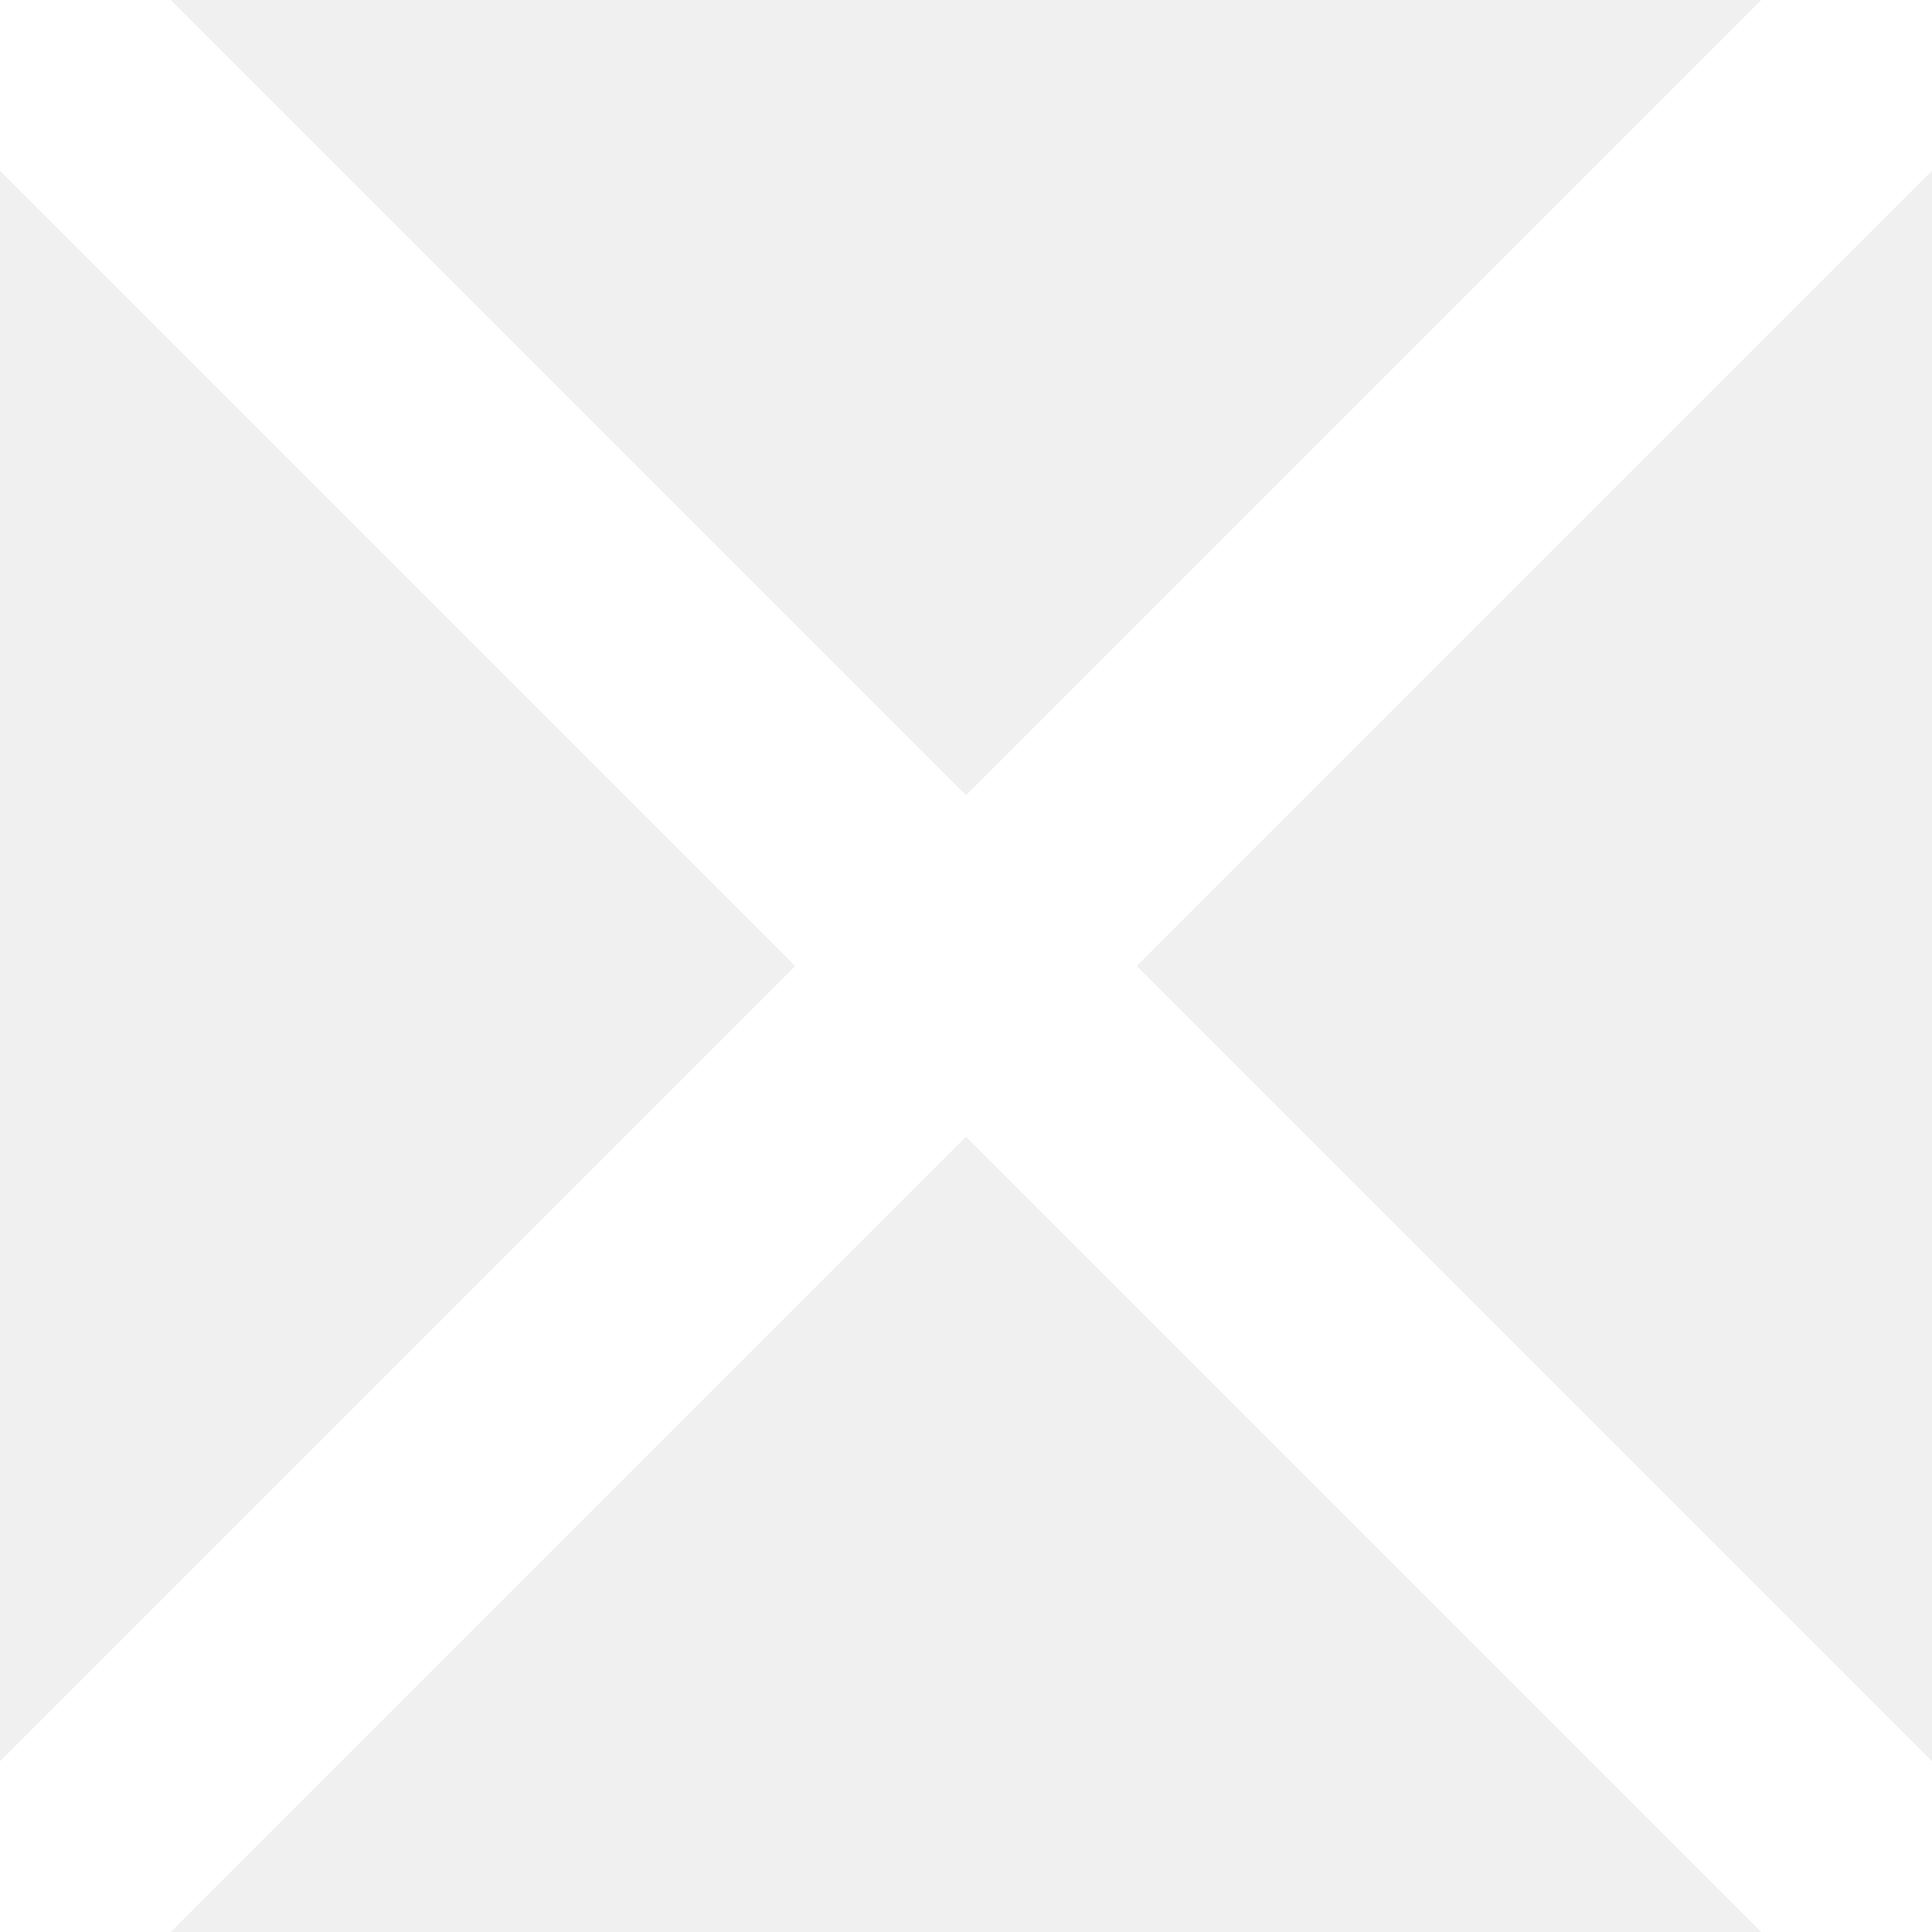
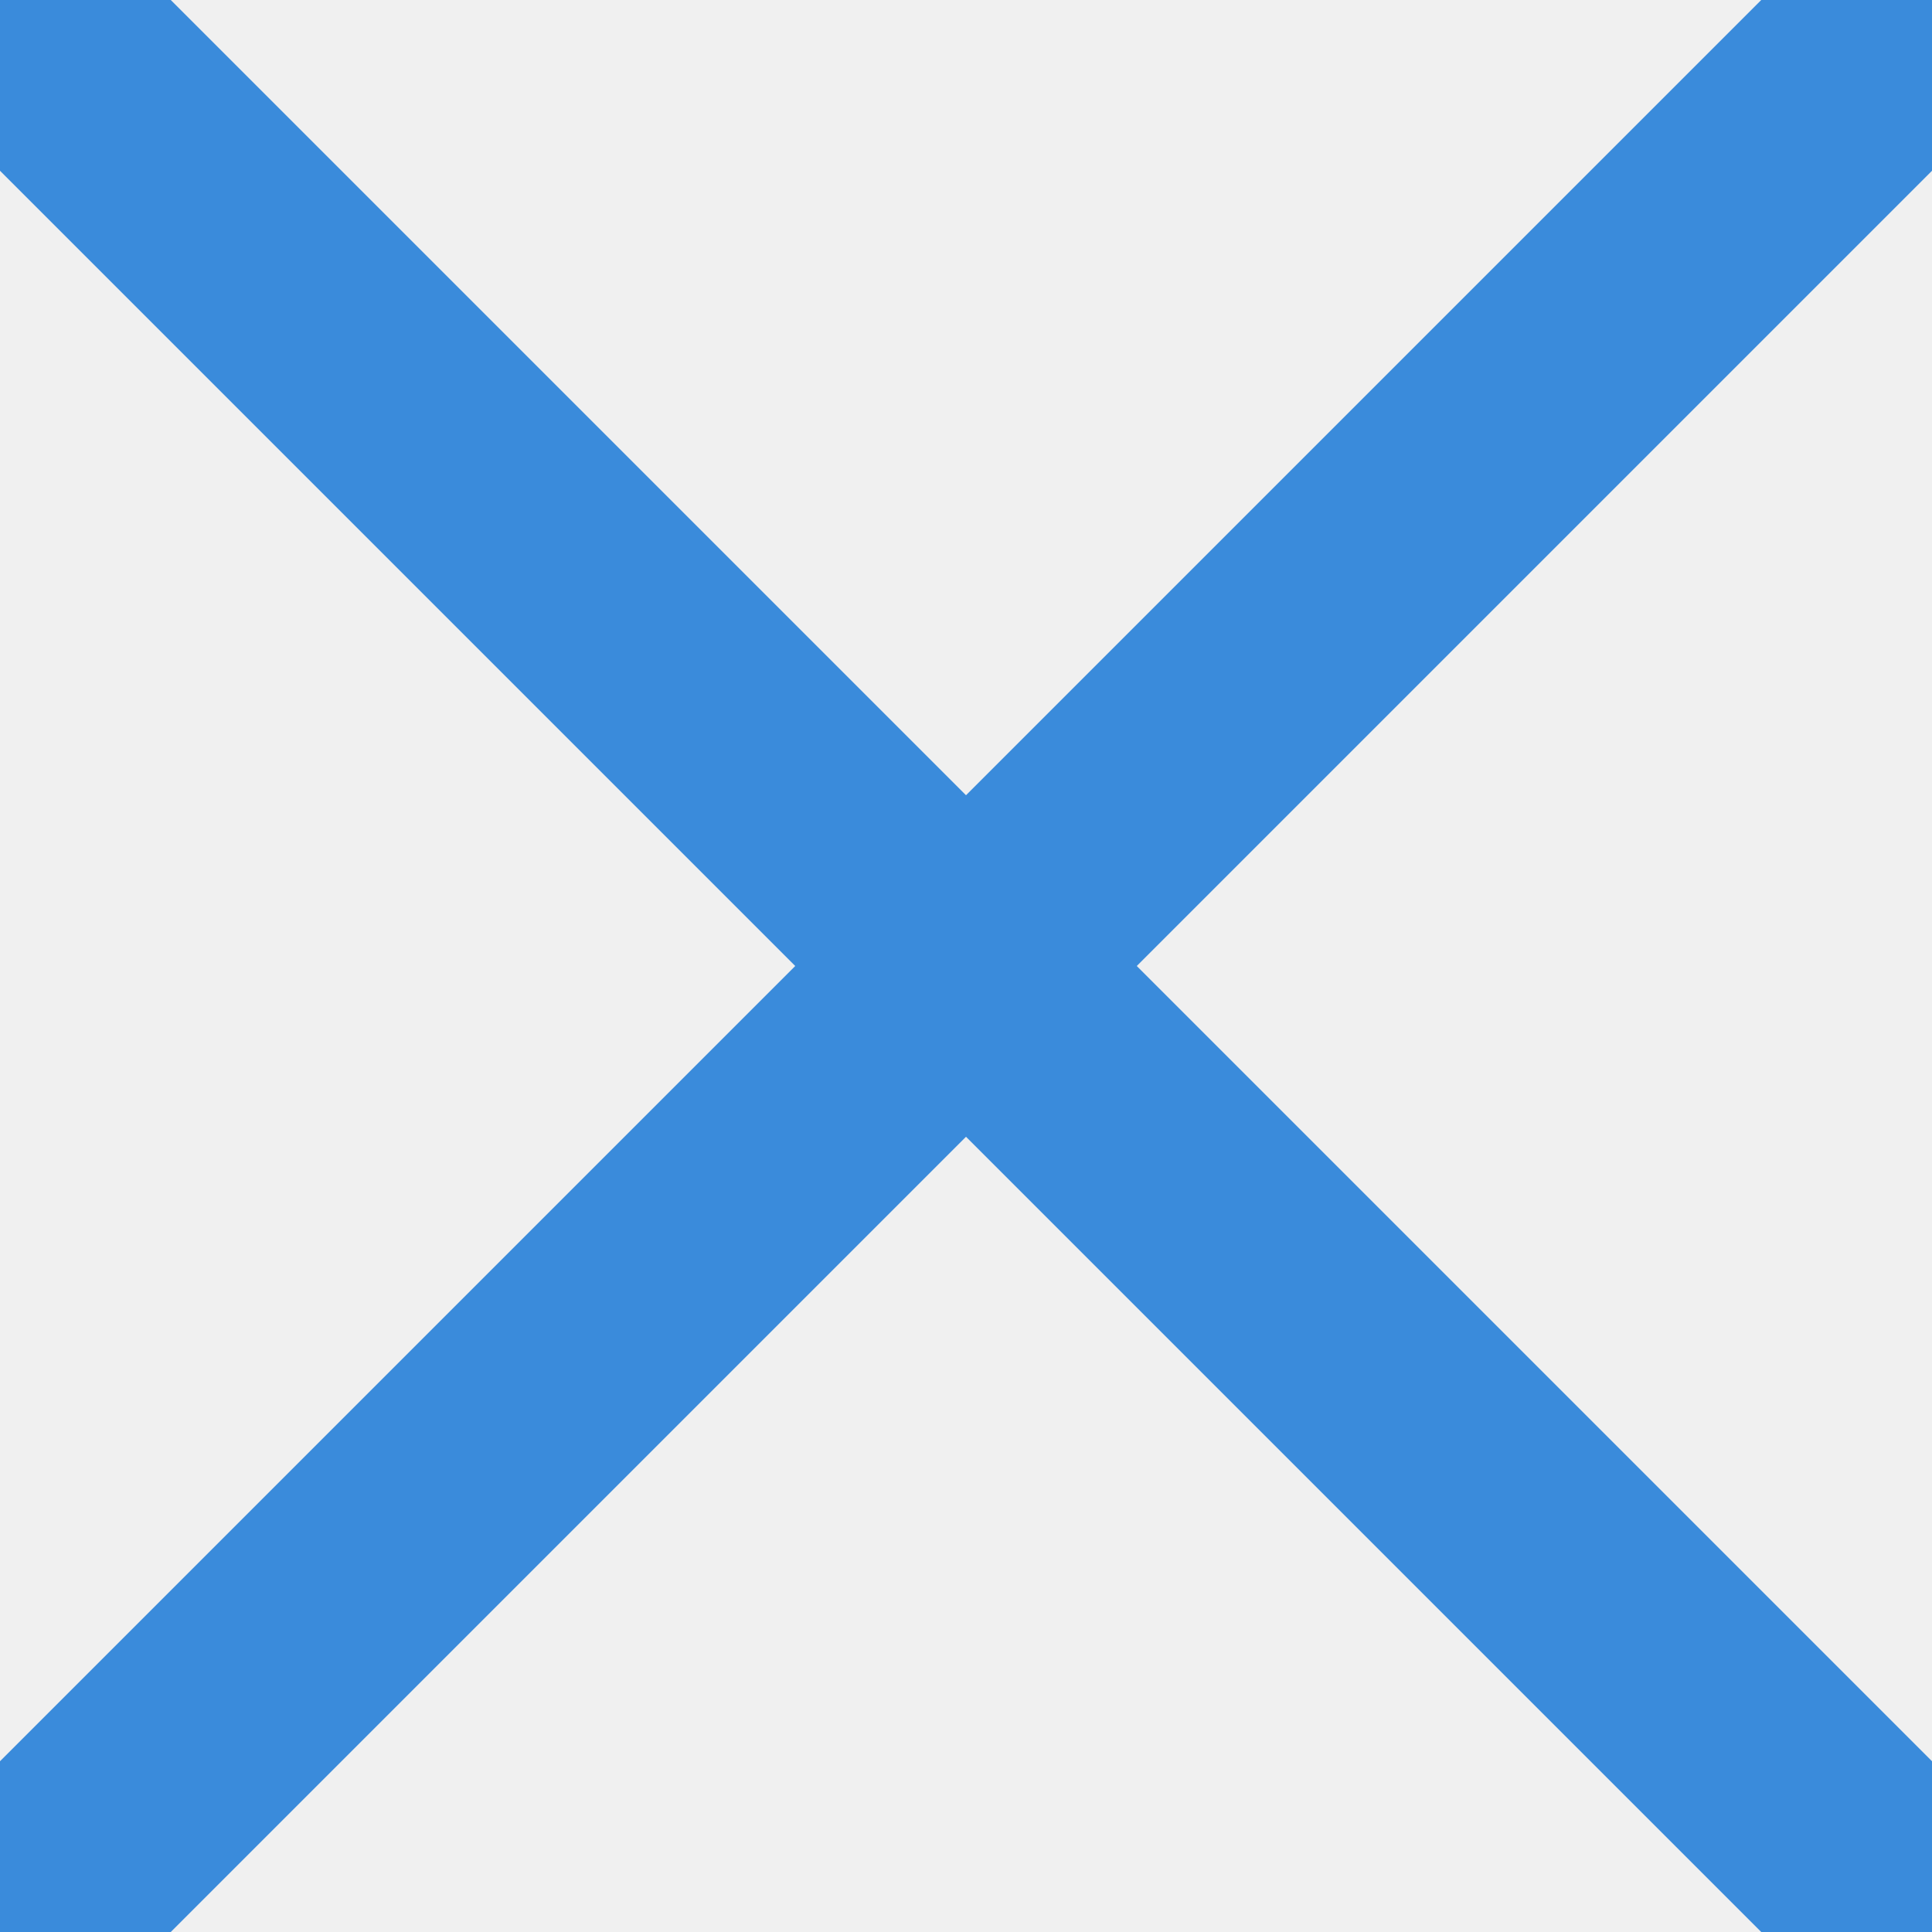
<svg xmlns="http://www.w3.org/2000/svg" width="16px" height="16px" viewBox="0 0 16 16" zoomAndPan="disable" preserveAspectRatio="none">
-   <style type="text/css"> line { stroke: #ffffff; stroke-width: 2; } </style>
+   <style type="text/css"> line { stroke: #3A8BDB; stroke-width: 2; } </style>
  <line x1="0" y1="0" x2="16" y2="16" />
  <line x1="16" y1="0" x2="0" y2="16" />
</svg>
